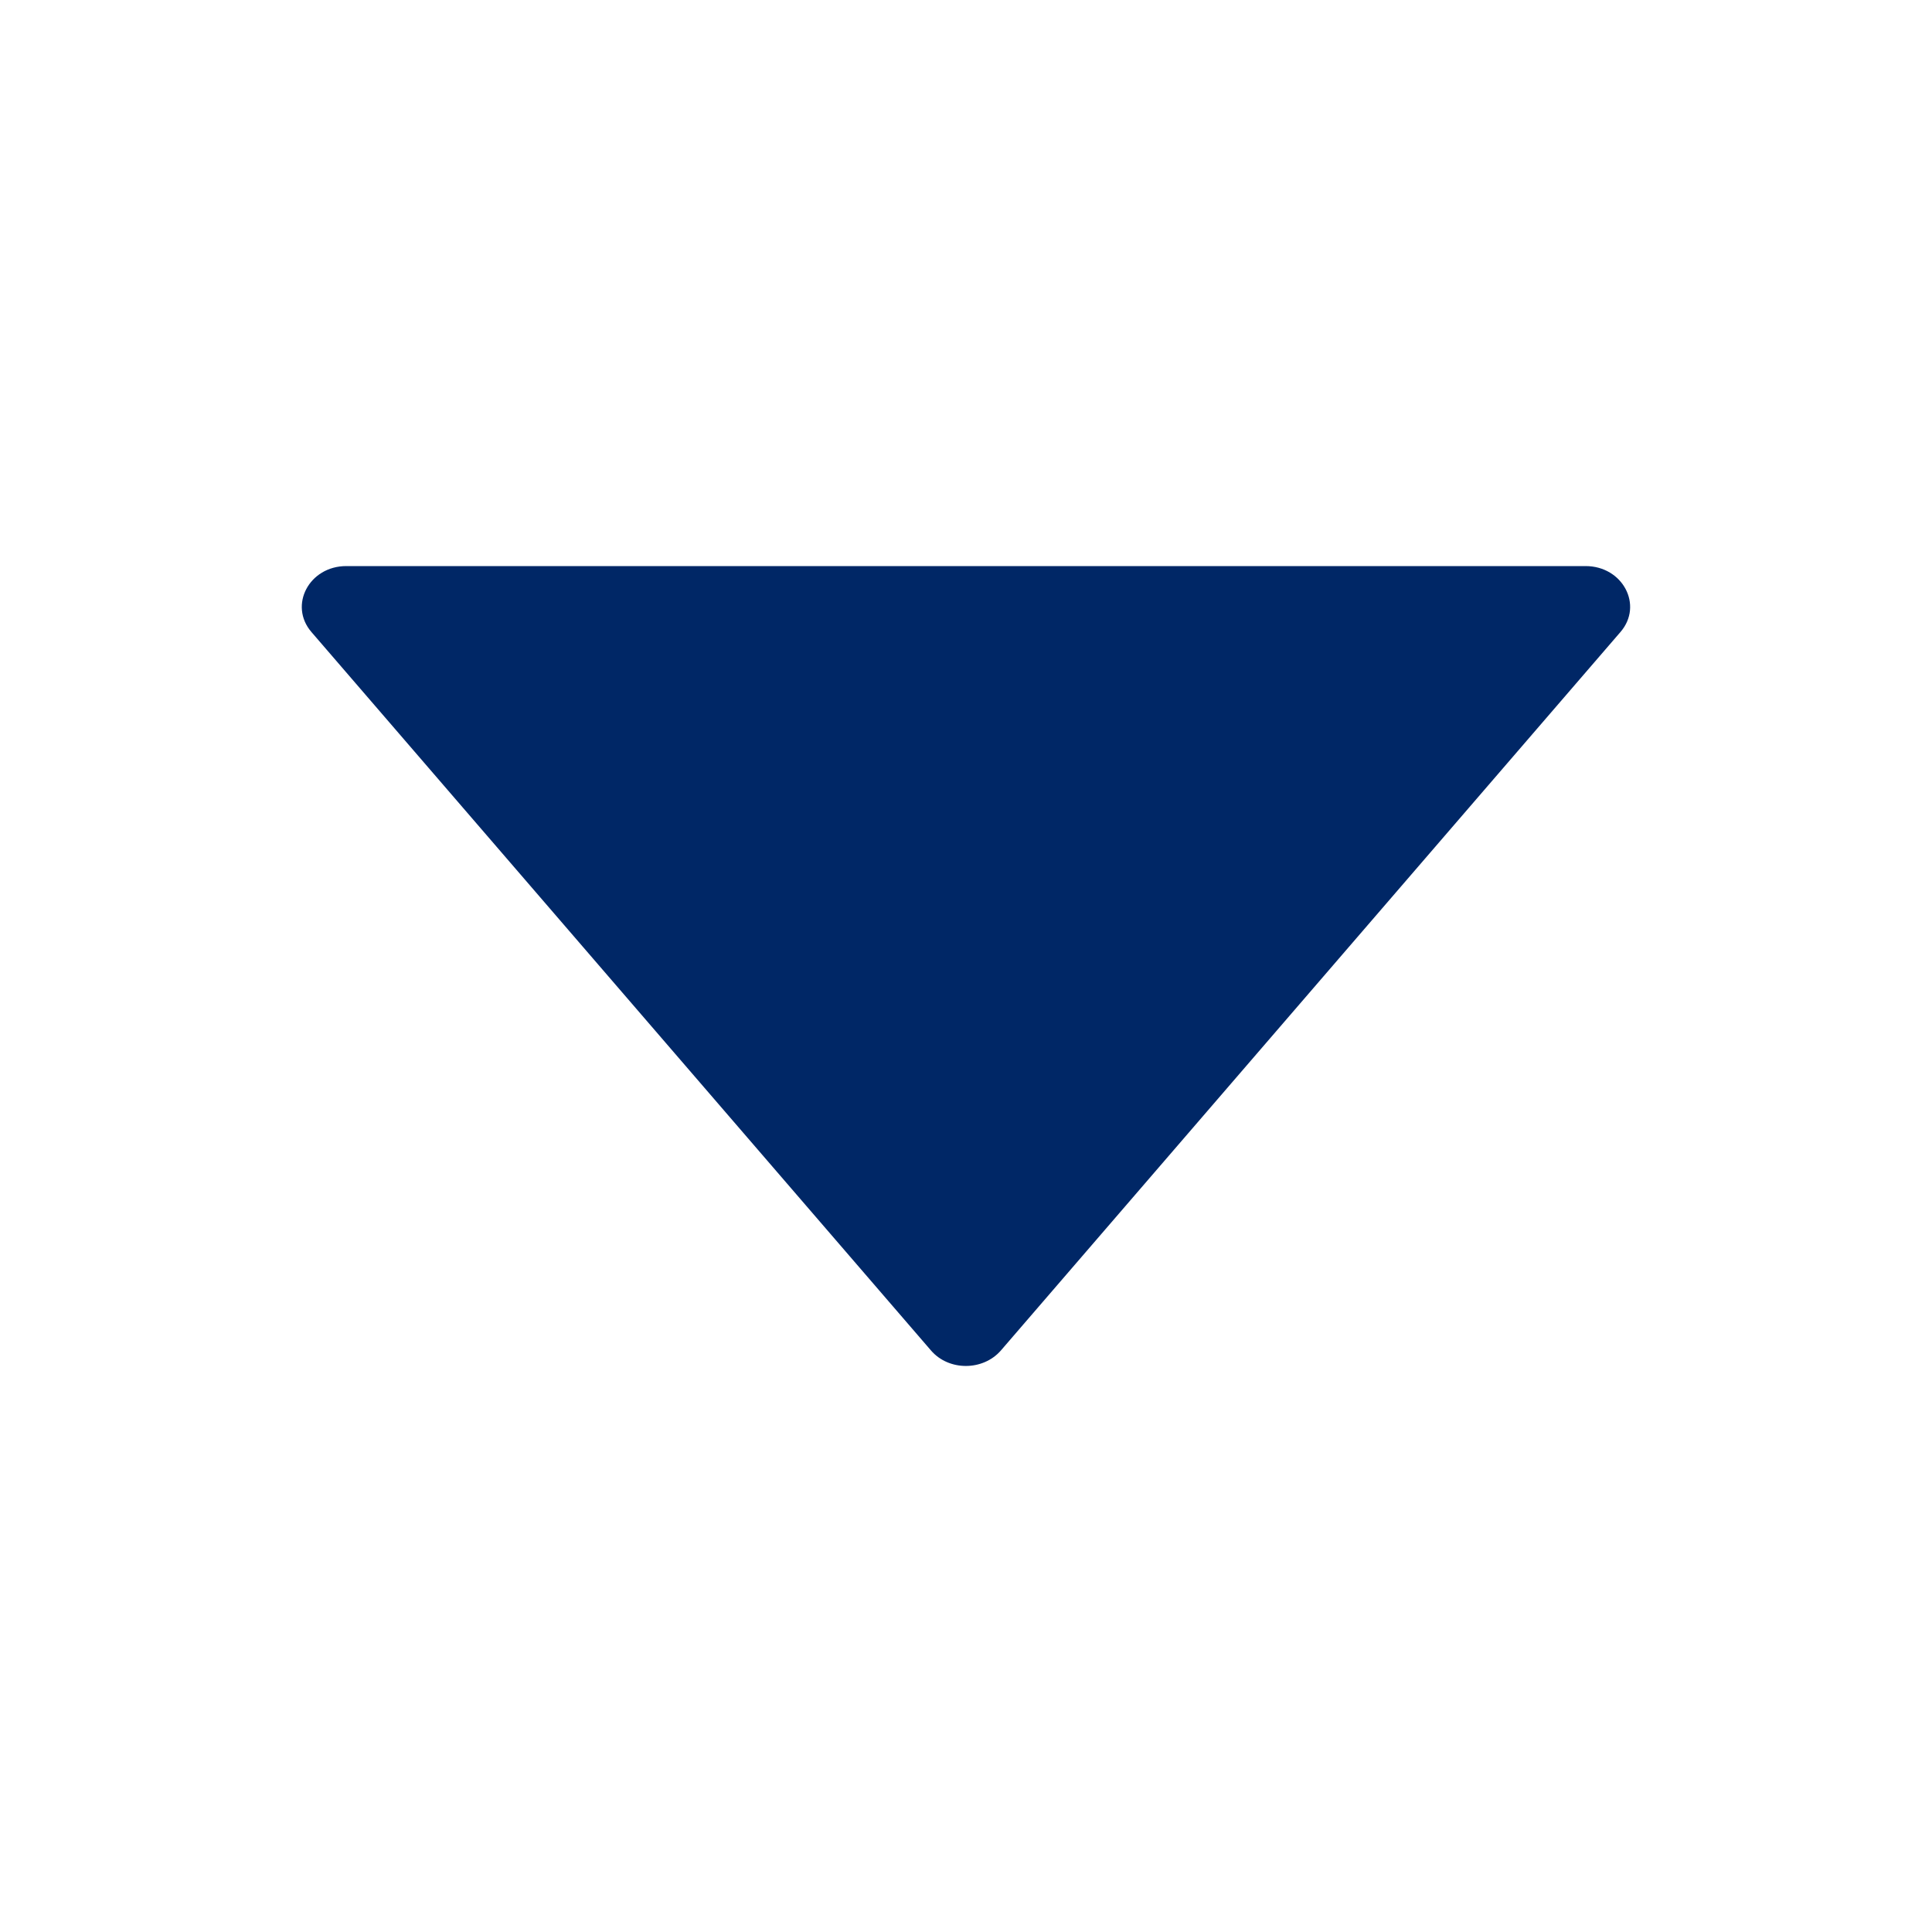
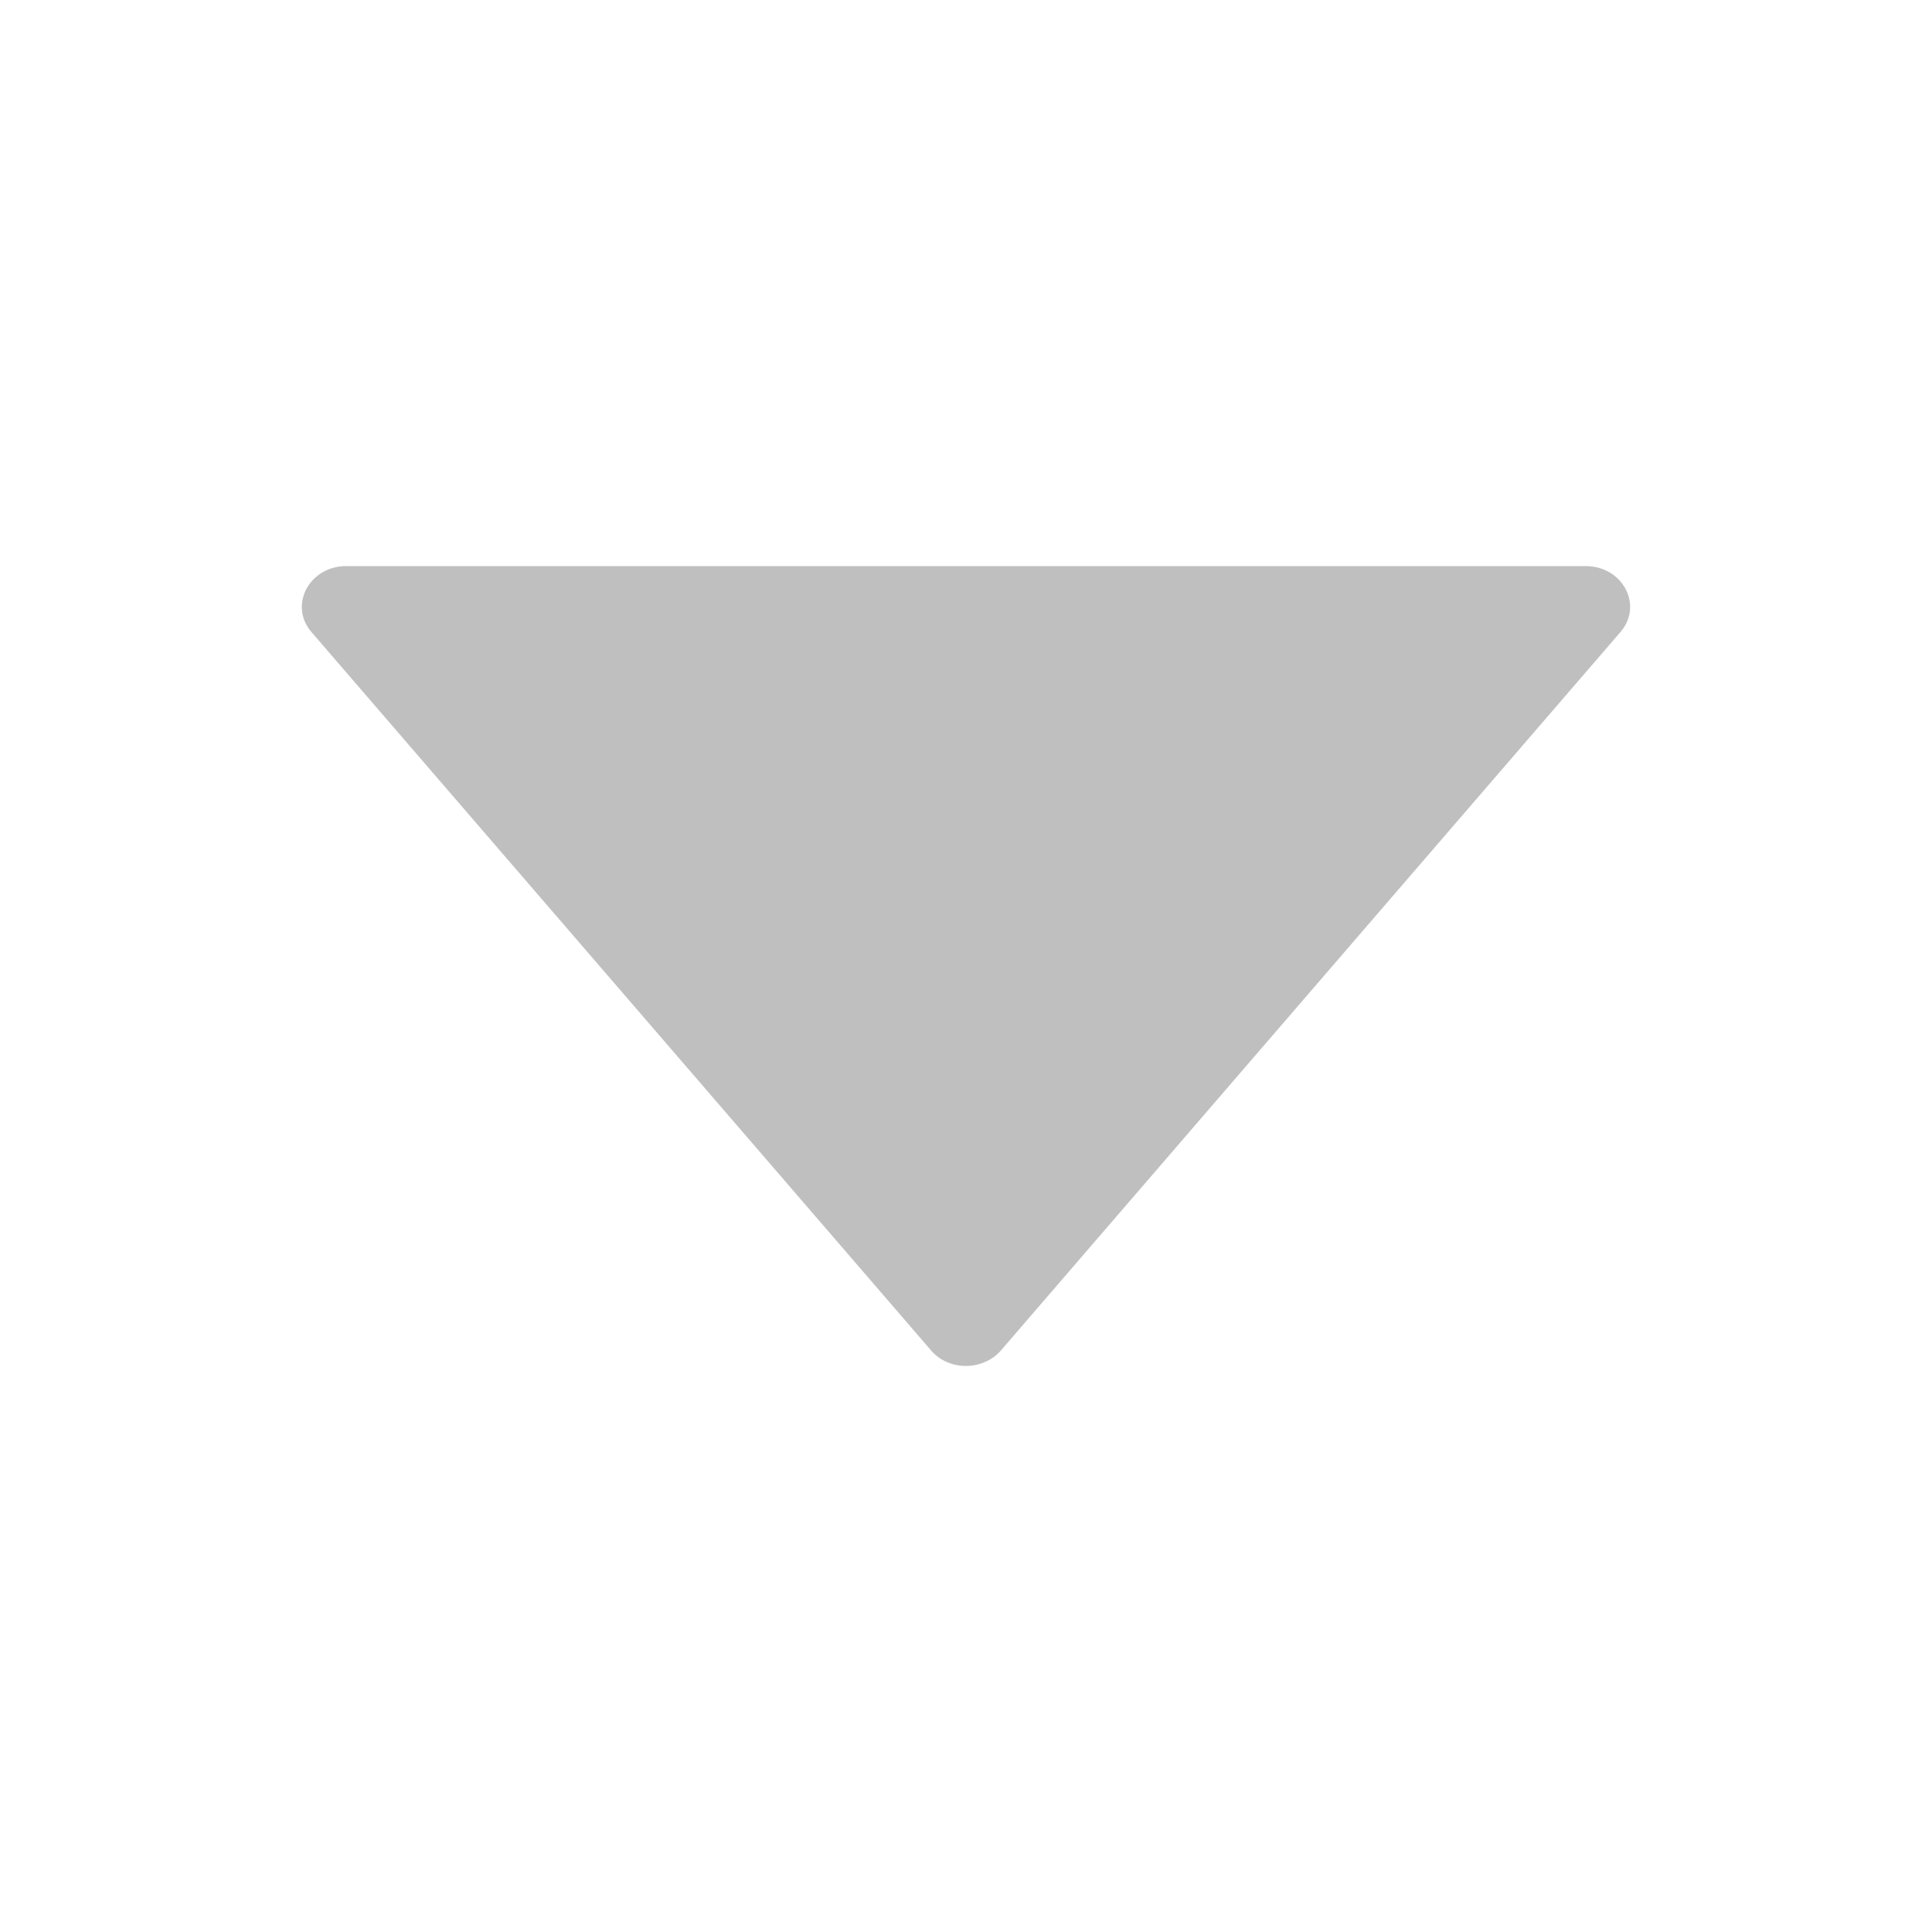
<svg xmlns="http://www.w3.org/2000/svg" width="16" height="16" viewBox="0 0 16 16" fill="none">
-   <path d="M13.131 4.688H2.868C2.56 4.688 2.389 5.013 2.579 5.234L7.71 11.184C7.857 11.355 8.14 11.355 8.289 11.184L13.42 5.234C13.611 5.013 13.439 4.688 13.131 4.688Z" fill="#002766" />
+   <path d="M13.131 4.688H2.868C2.561 4.688 2.389 5.013 2.579 5.234L7.711 11.184C7.857 11.355 8.14 11.355 8.289 11.184L13.42 5.234C13.611 5.013 13.439 4.688 13.131 4.688Z" fill="#BFBFBF" />
</svg>
